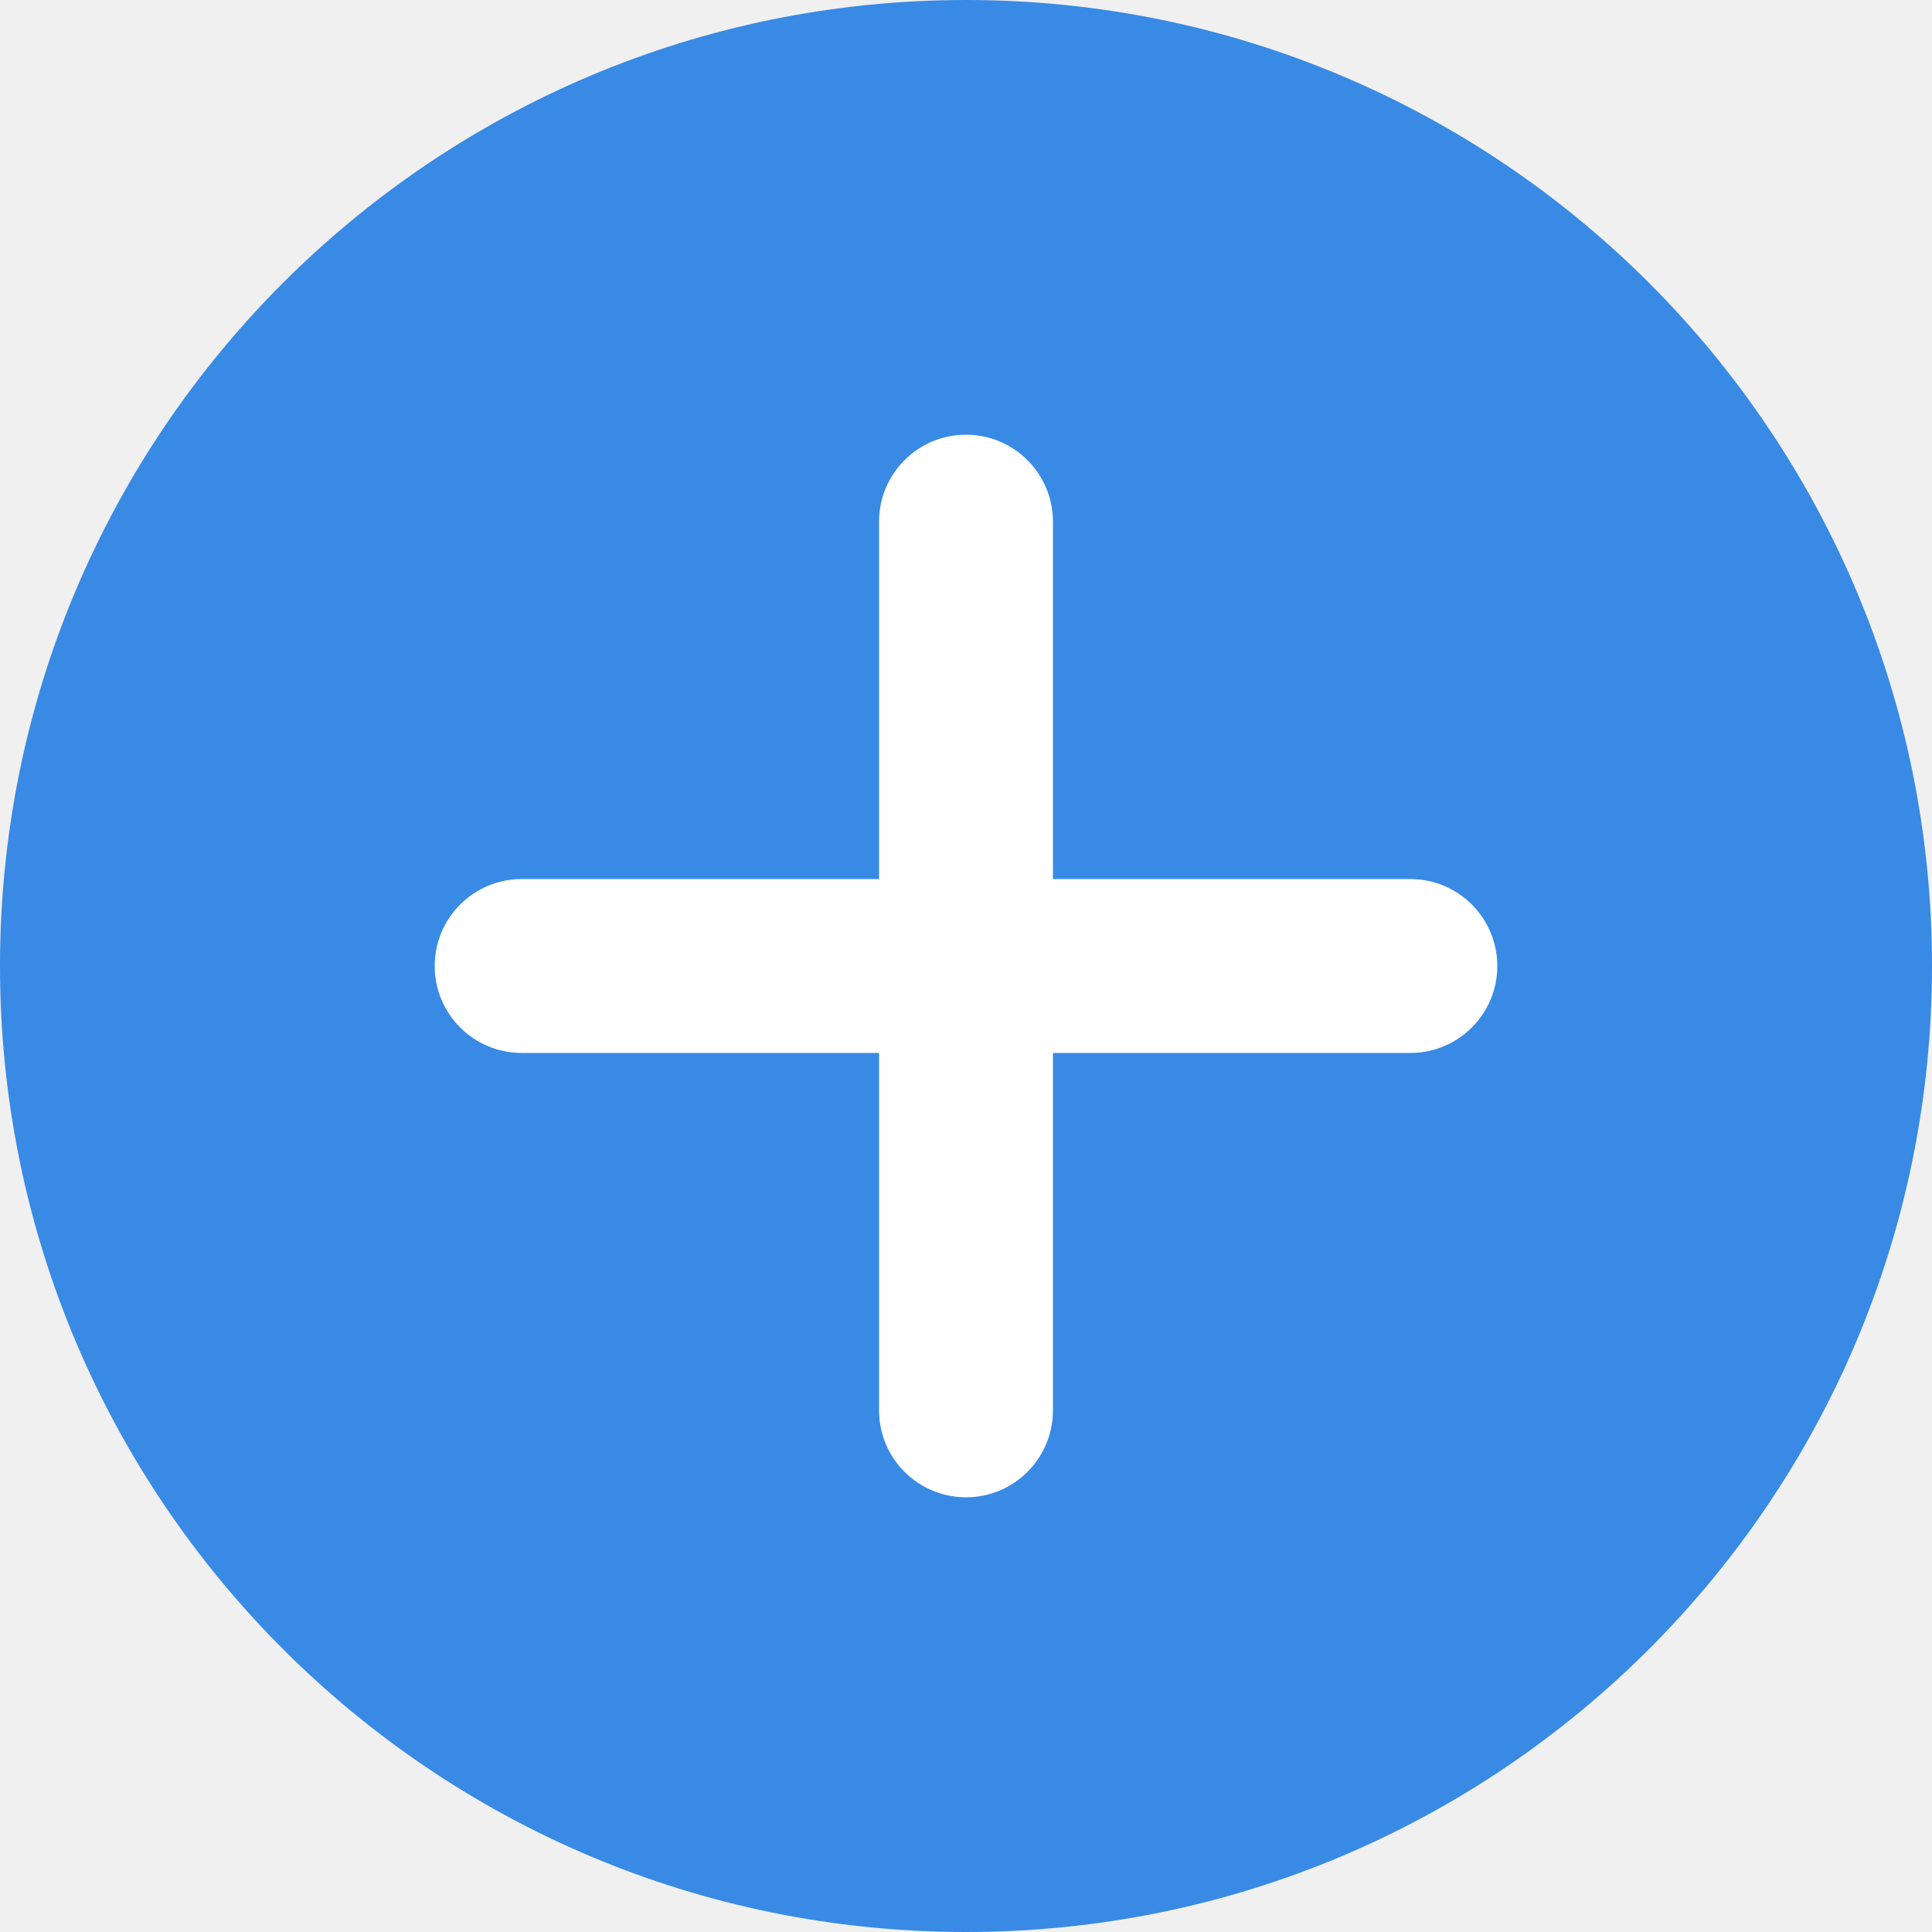
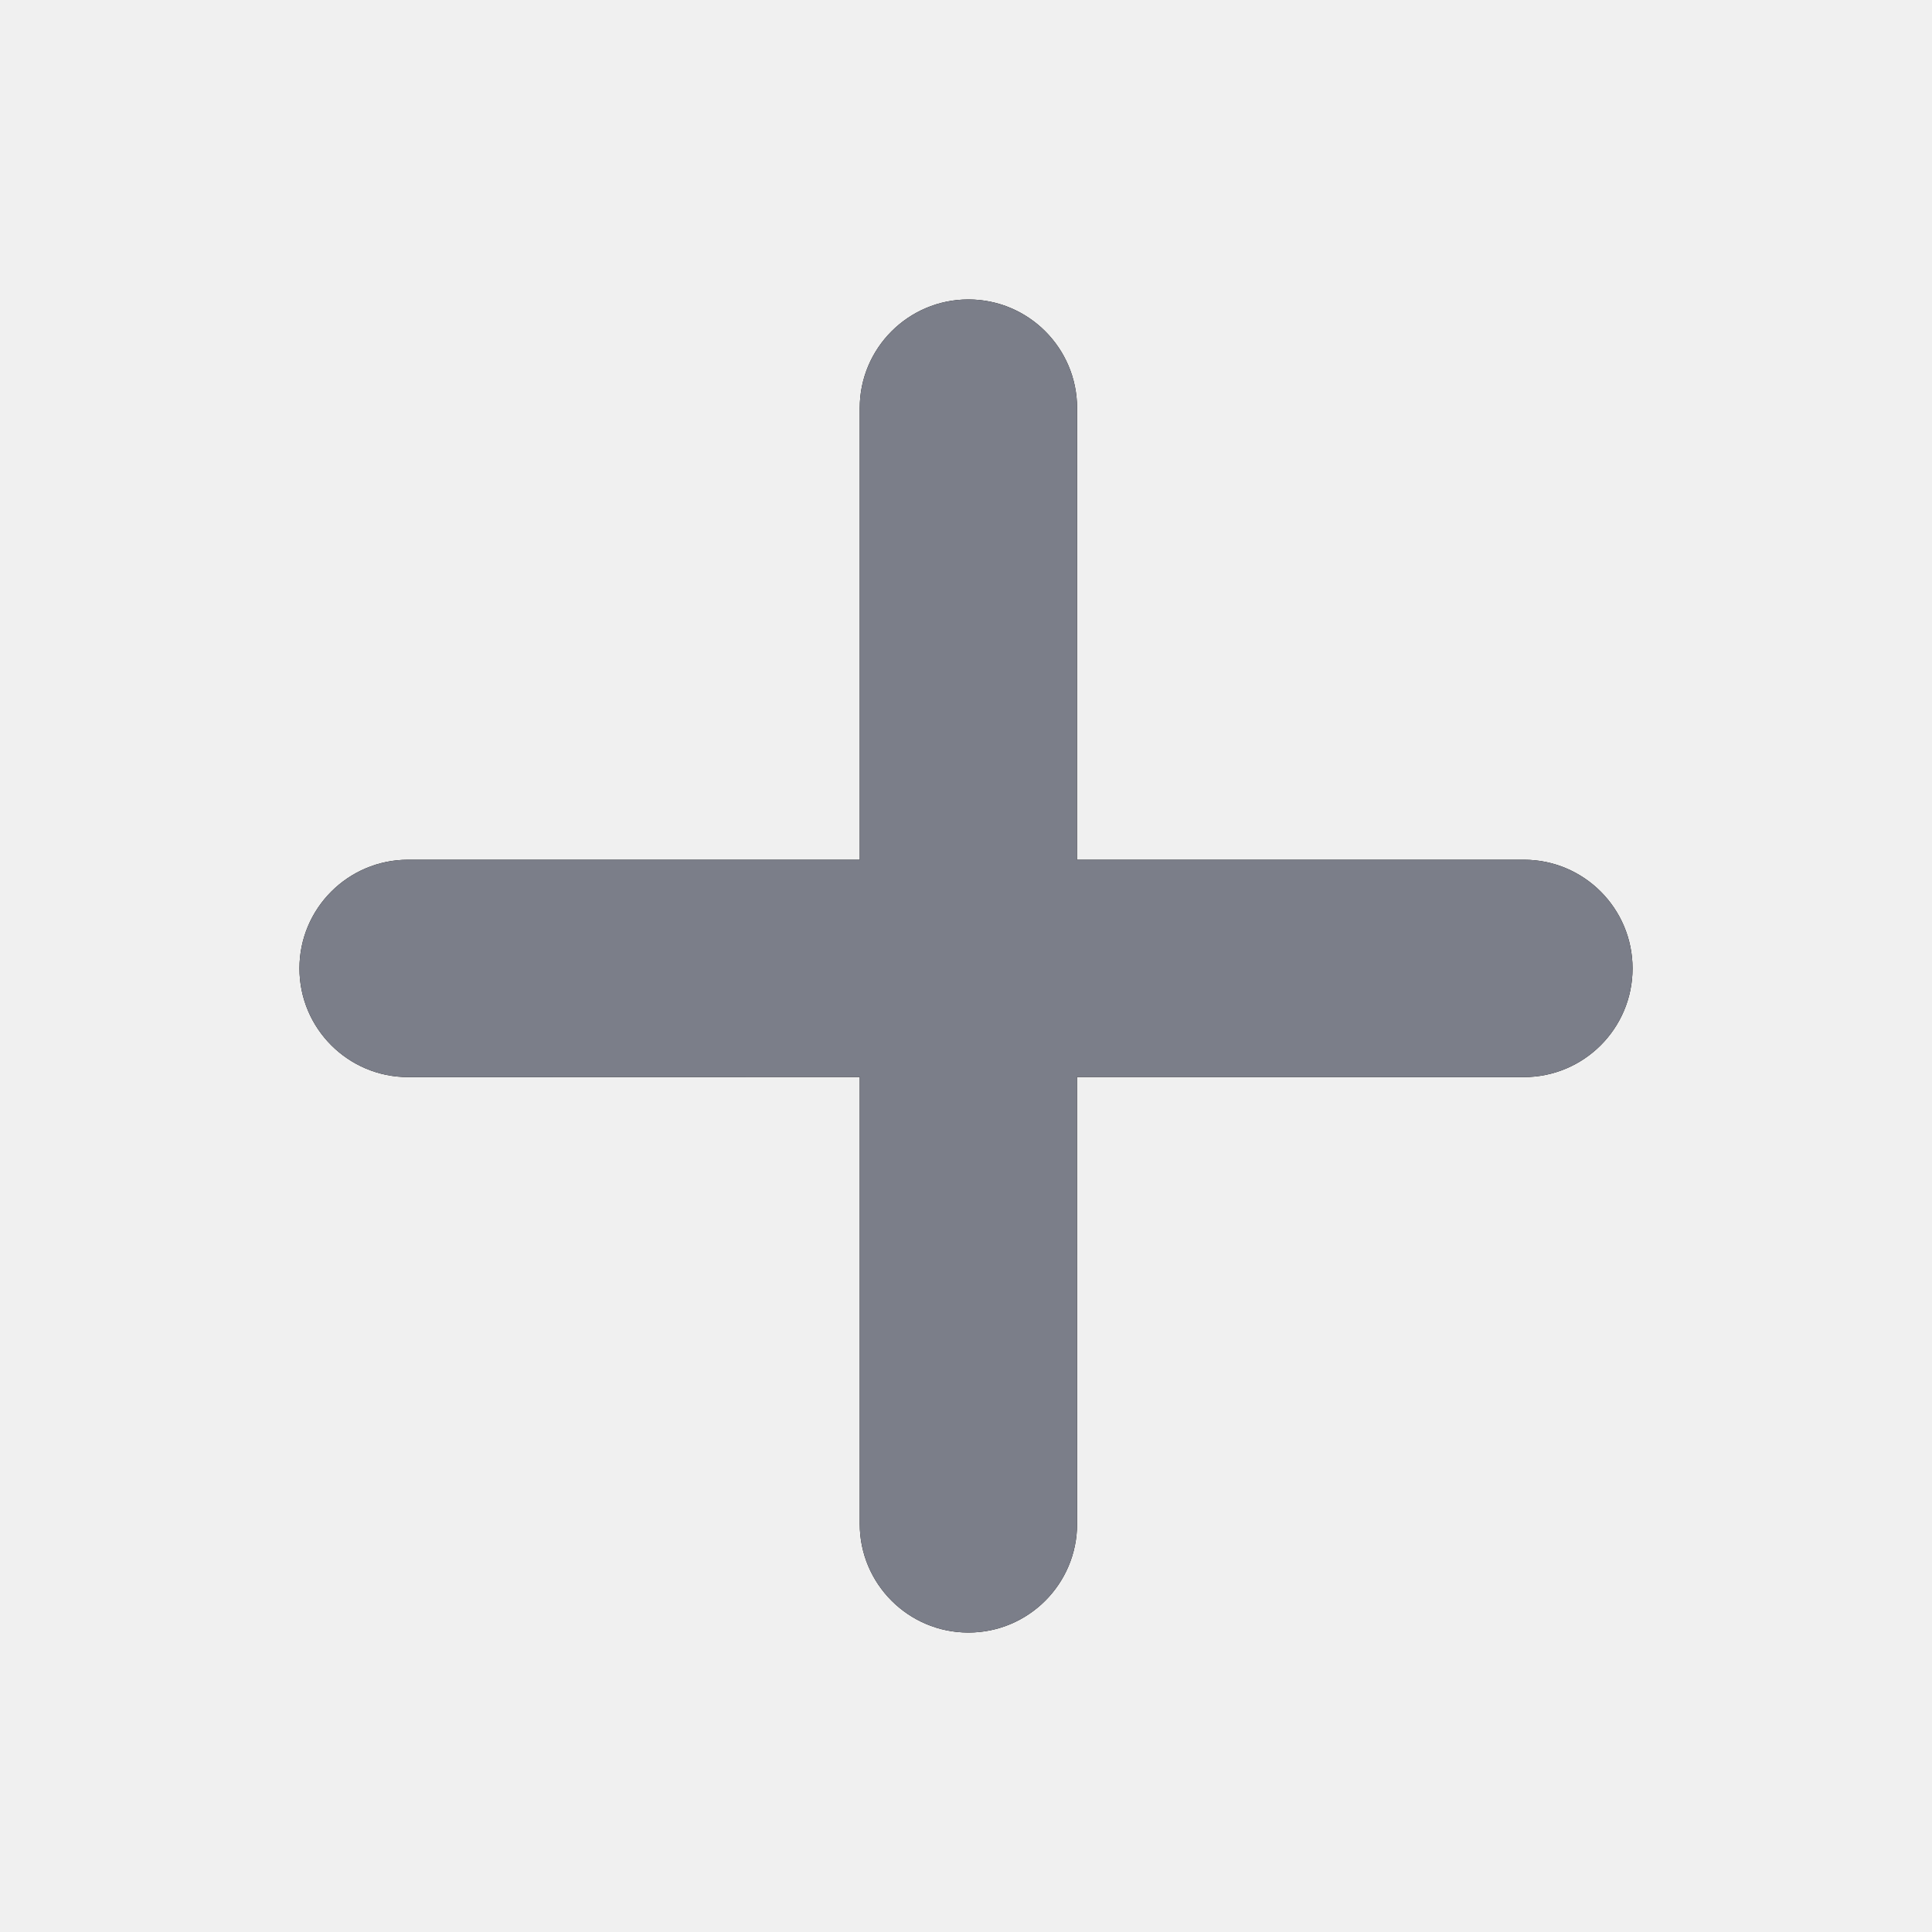
- <svg viewBox="0 0 20 20">
-   <circle cx="10" cy="10" r="10" fill="#388AE5" />
-   <path fill="#FFF" d="M10.9 9.1h3.7a.9.9 0 1 1 0 1.8h-3.7v3.7a.9.9 0 1 1-1.8 0v-3.7H5.4a.9.9 0 0 1 0-1.8h3.7V5.4a.9.9 0 0 1 1.8 0v3.7z" />
+ <svg xmlns="http://www.w3.org/2000/svg" xmlns:xlink="http://www.w3.org/1999/xlink" width="16" height="16">
+   <defs>
+     <path id="prefix__a" d="M5.54 0a.9.9 0 01.9.9l-.001 3.74h3.701a.9.9 0 010 1.8l-3.701-.001.001 3.701a.9.9 0 01-1.8 0V6.439L.9 6.44a.9.9 0 010-1.8h3.74V.9a.9.9 0 01.9-.9z" />
+   </defs>
+   <g transform="translate(2.48 2.48)" fill="none" fill-rule="evenodd">
+     <mask id="prefix__b" fill="#fff">
+       <use xlink:href="#prefix__a" />
+     </mask>
+     <use fill="#000" xlink:href="#prefix__a" />
+     <g fill="#7B7E89" mask="url(#prefix__b)">
+       <path d="M-2.48-2.44h16v16h-16z" />
+     </g>
+   </g>
</svg>
